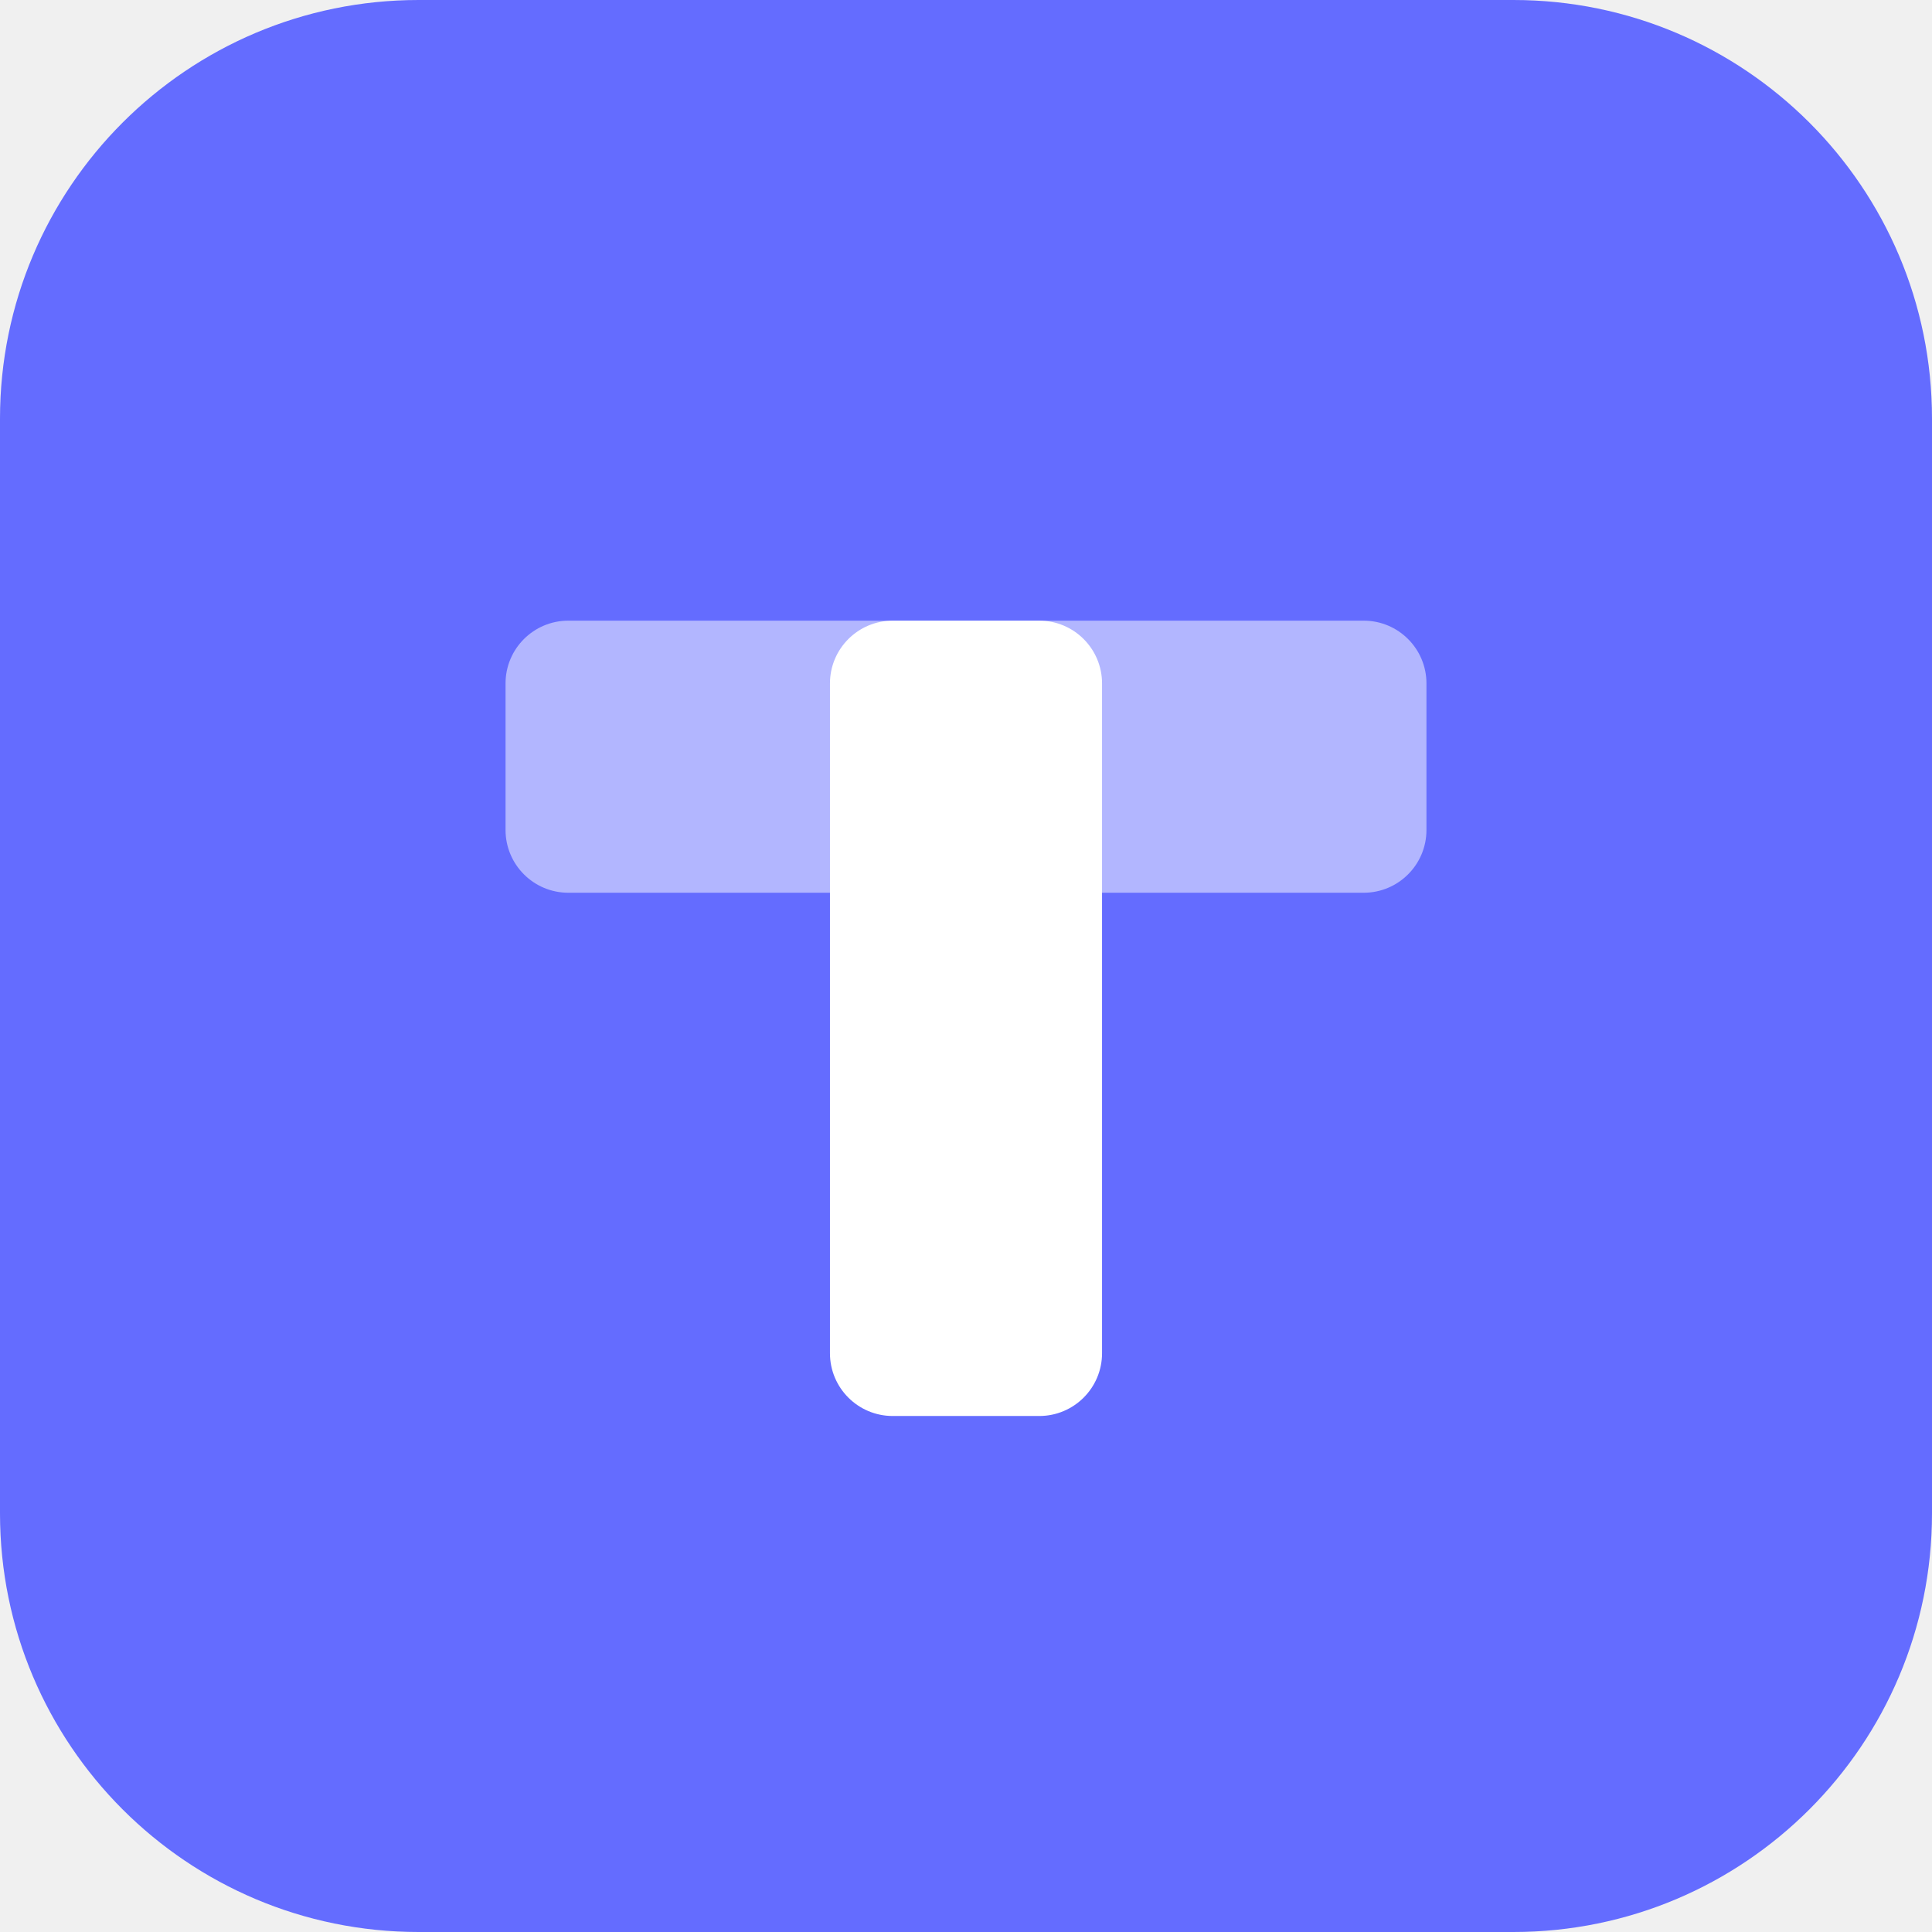
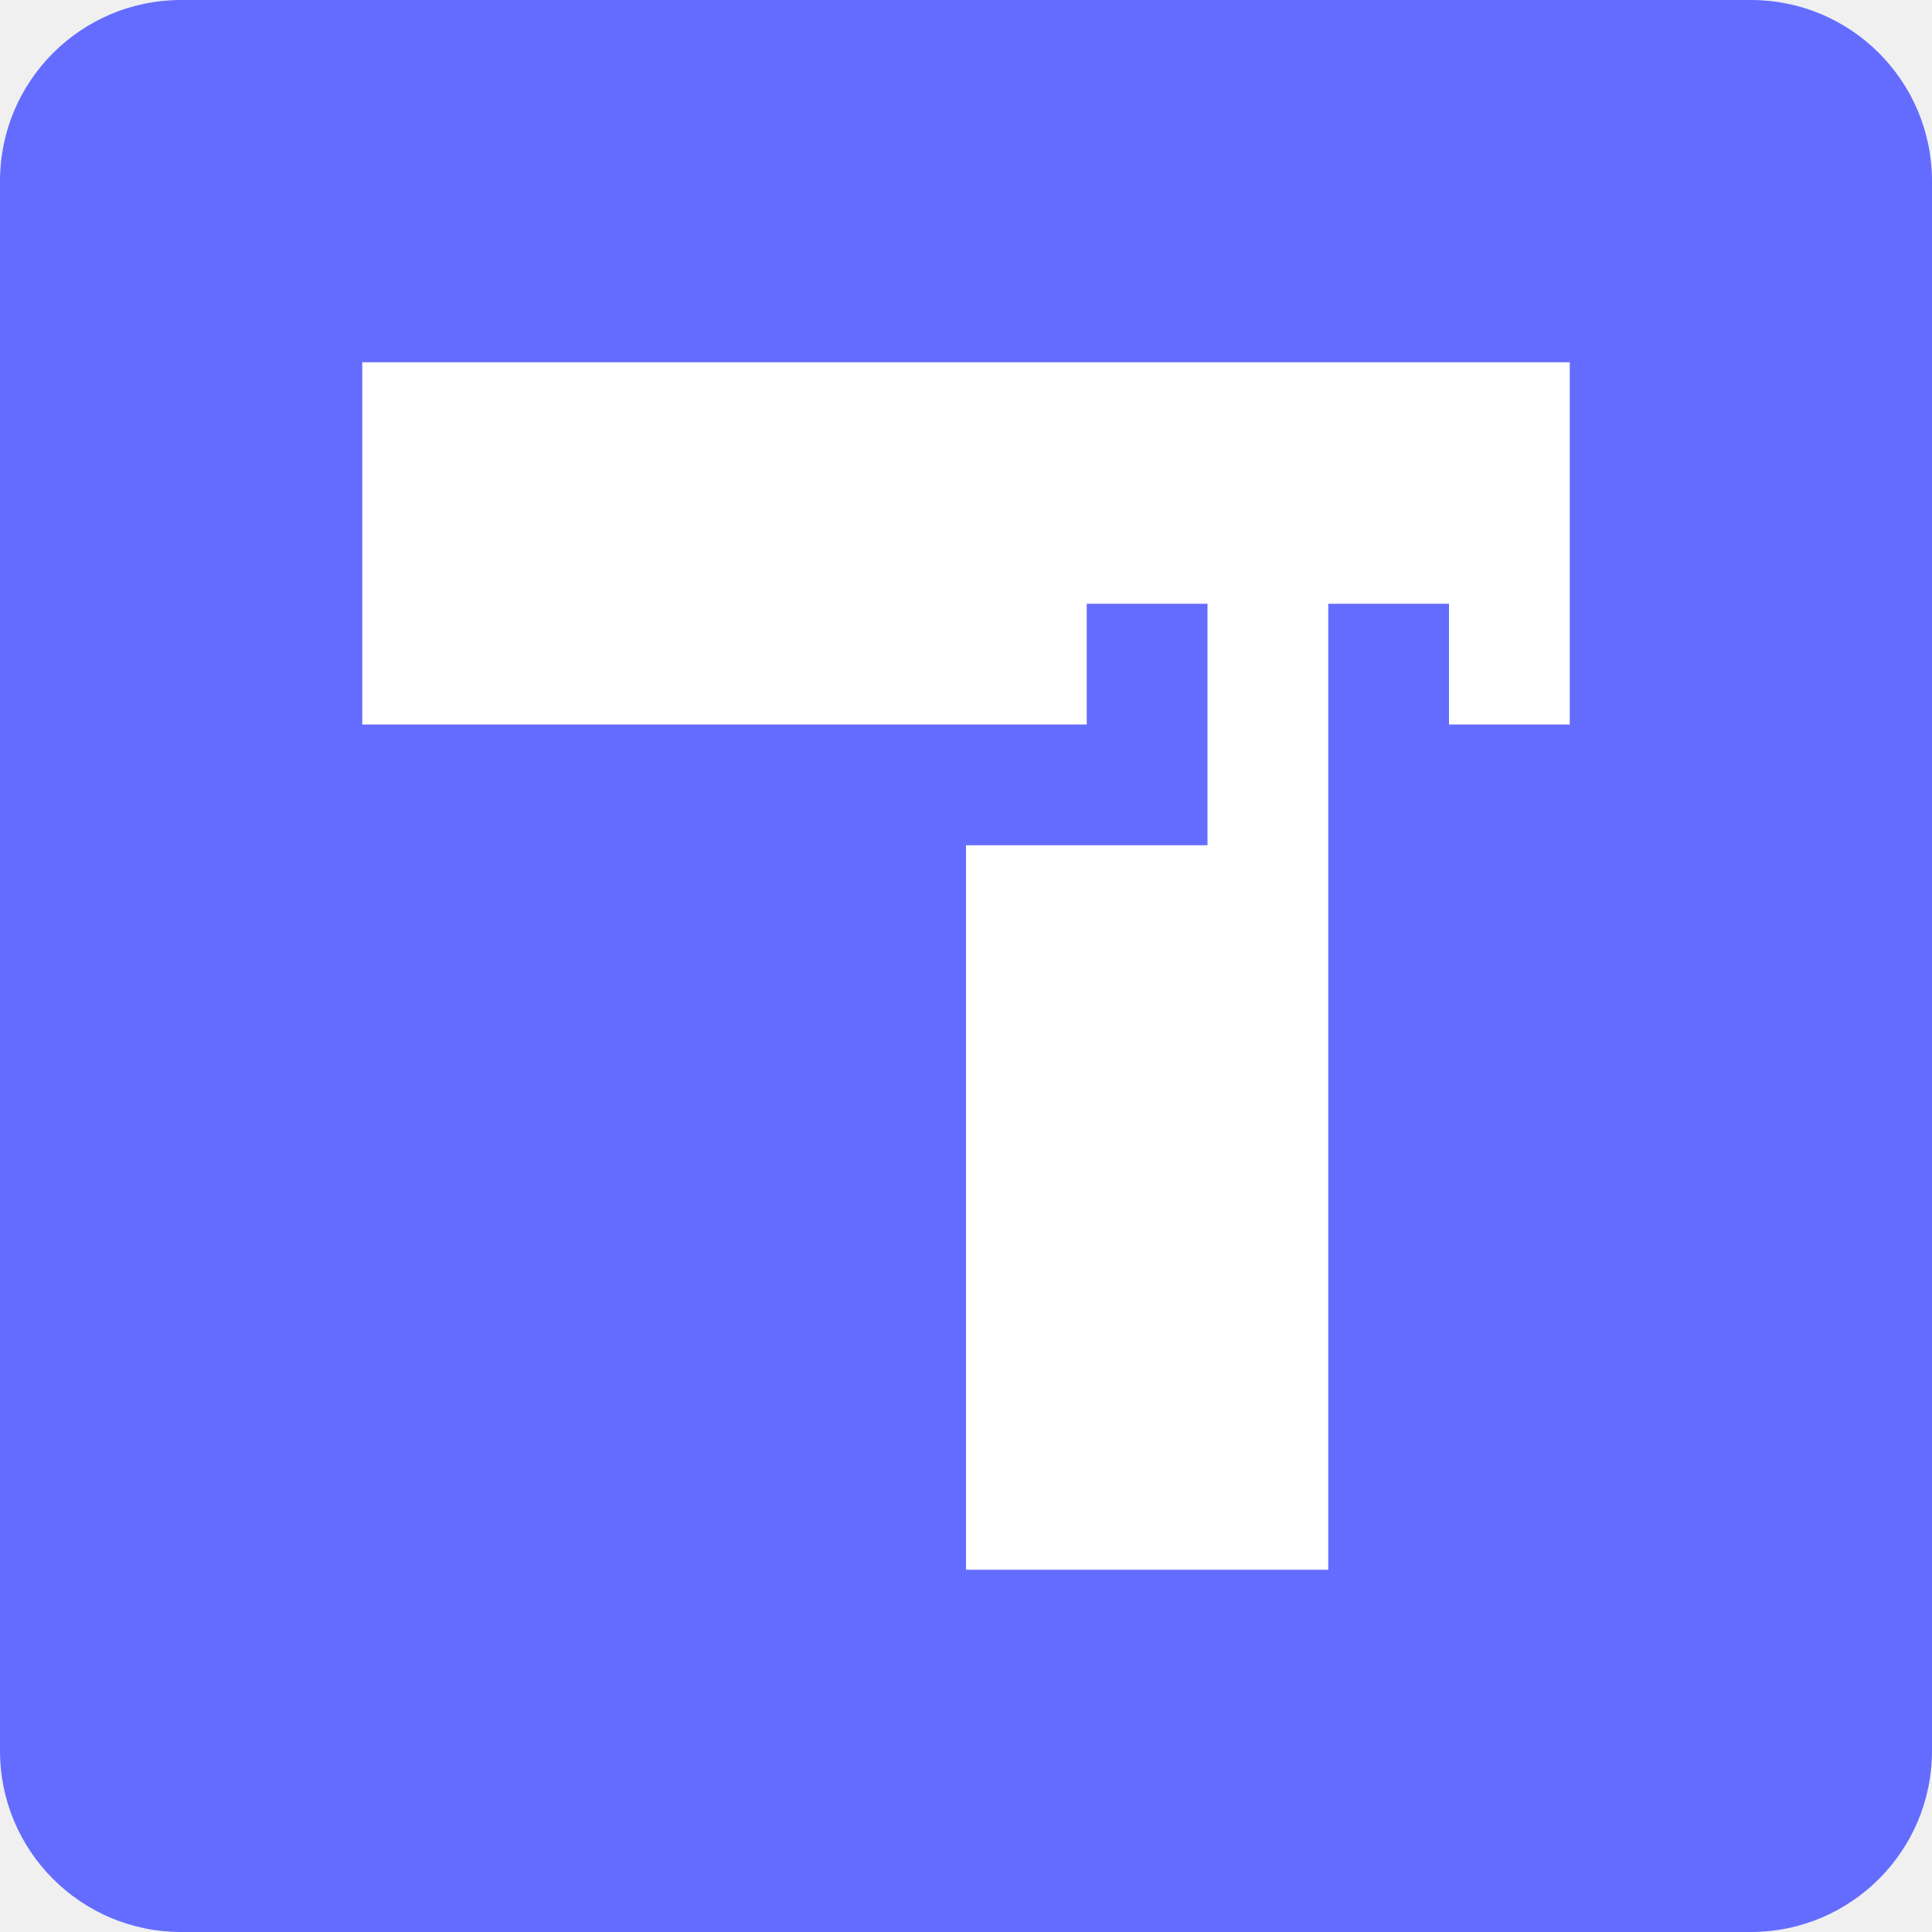
- <svg xmlns="http://www.w3.org/2000/svg" width="120" height="120" viewBox="0 0 120 120" role="img" aria-label="Tenon">
-   <rect width="120" height="120" rx="26" fill="#646CFF" />
-   <g transform="translate(21,21) scale(0.65)">
-     <rect x="16" y="27" width="88" height="26" rx="6" fill="#FFFFFF" fill-opacity="0.5" />
-     <rect x="47" y="27" width="26" height="76" rx="6" fill="#FFFFFF" />
-   </g>
+ <svg xmlns="http://www.w3.org/2000/svg" width="64" height="64" viewBox="0 0 64 64" role="img" aria-label="Tenon">
+   <rect width="64" height="64" rx="6" fill="#646CFF" />
+   <path fill="#FFFFFF" d="M12 12H52V24H48V20H44V52H32V28H40V20H36V24H12Z" />
</svg>
